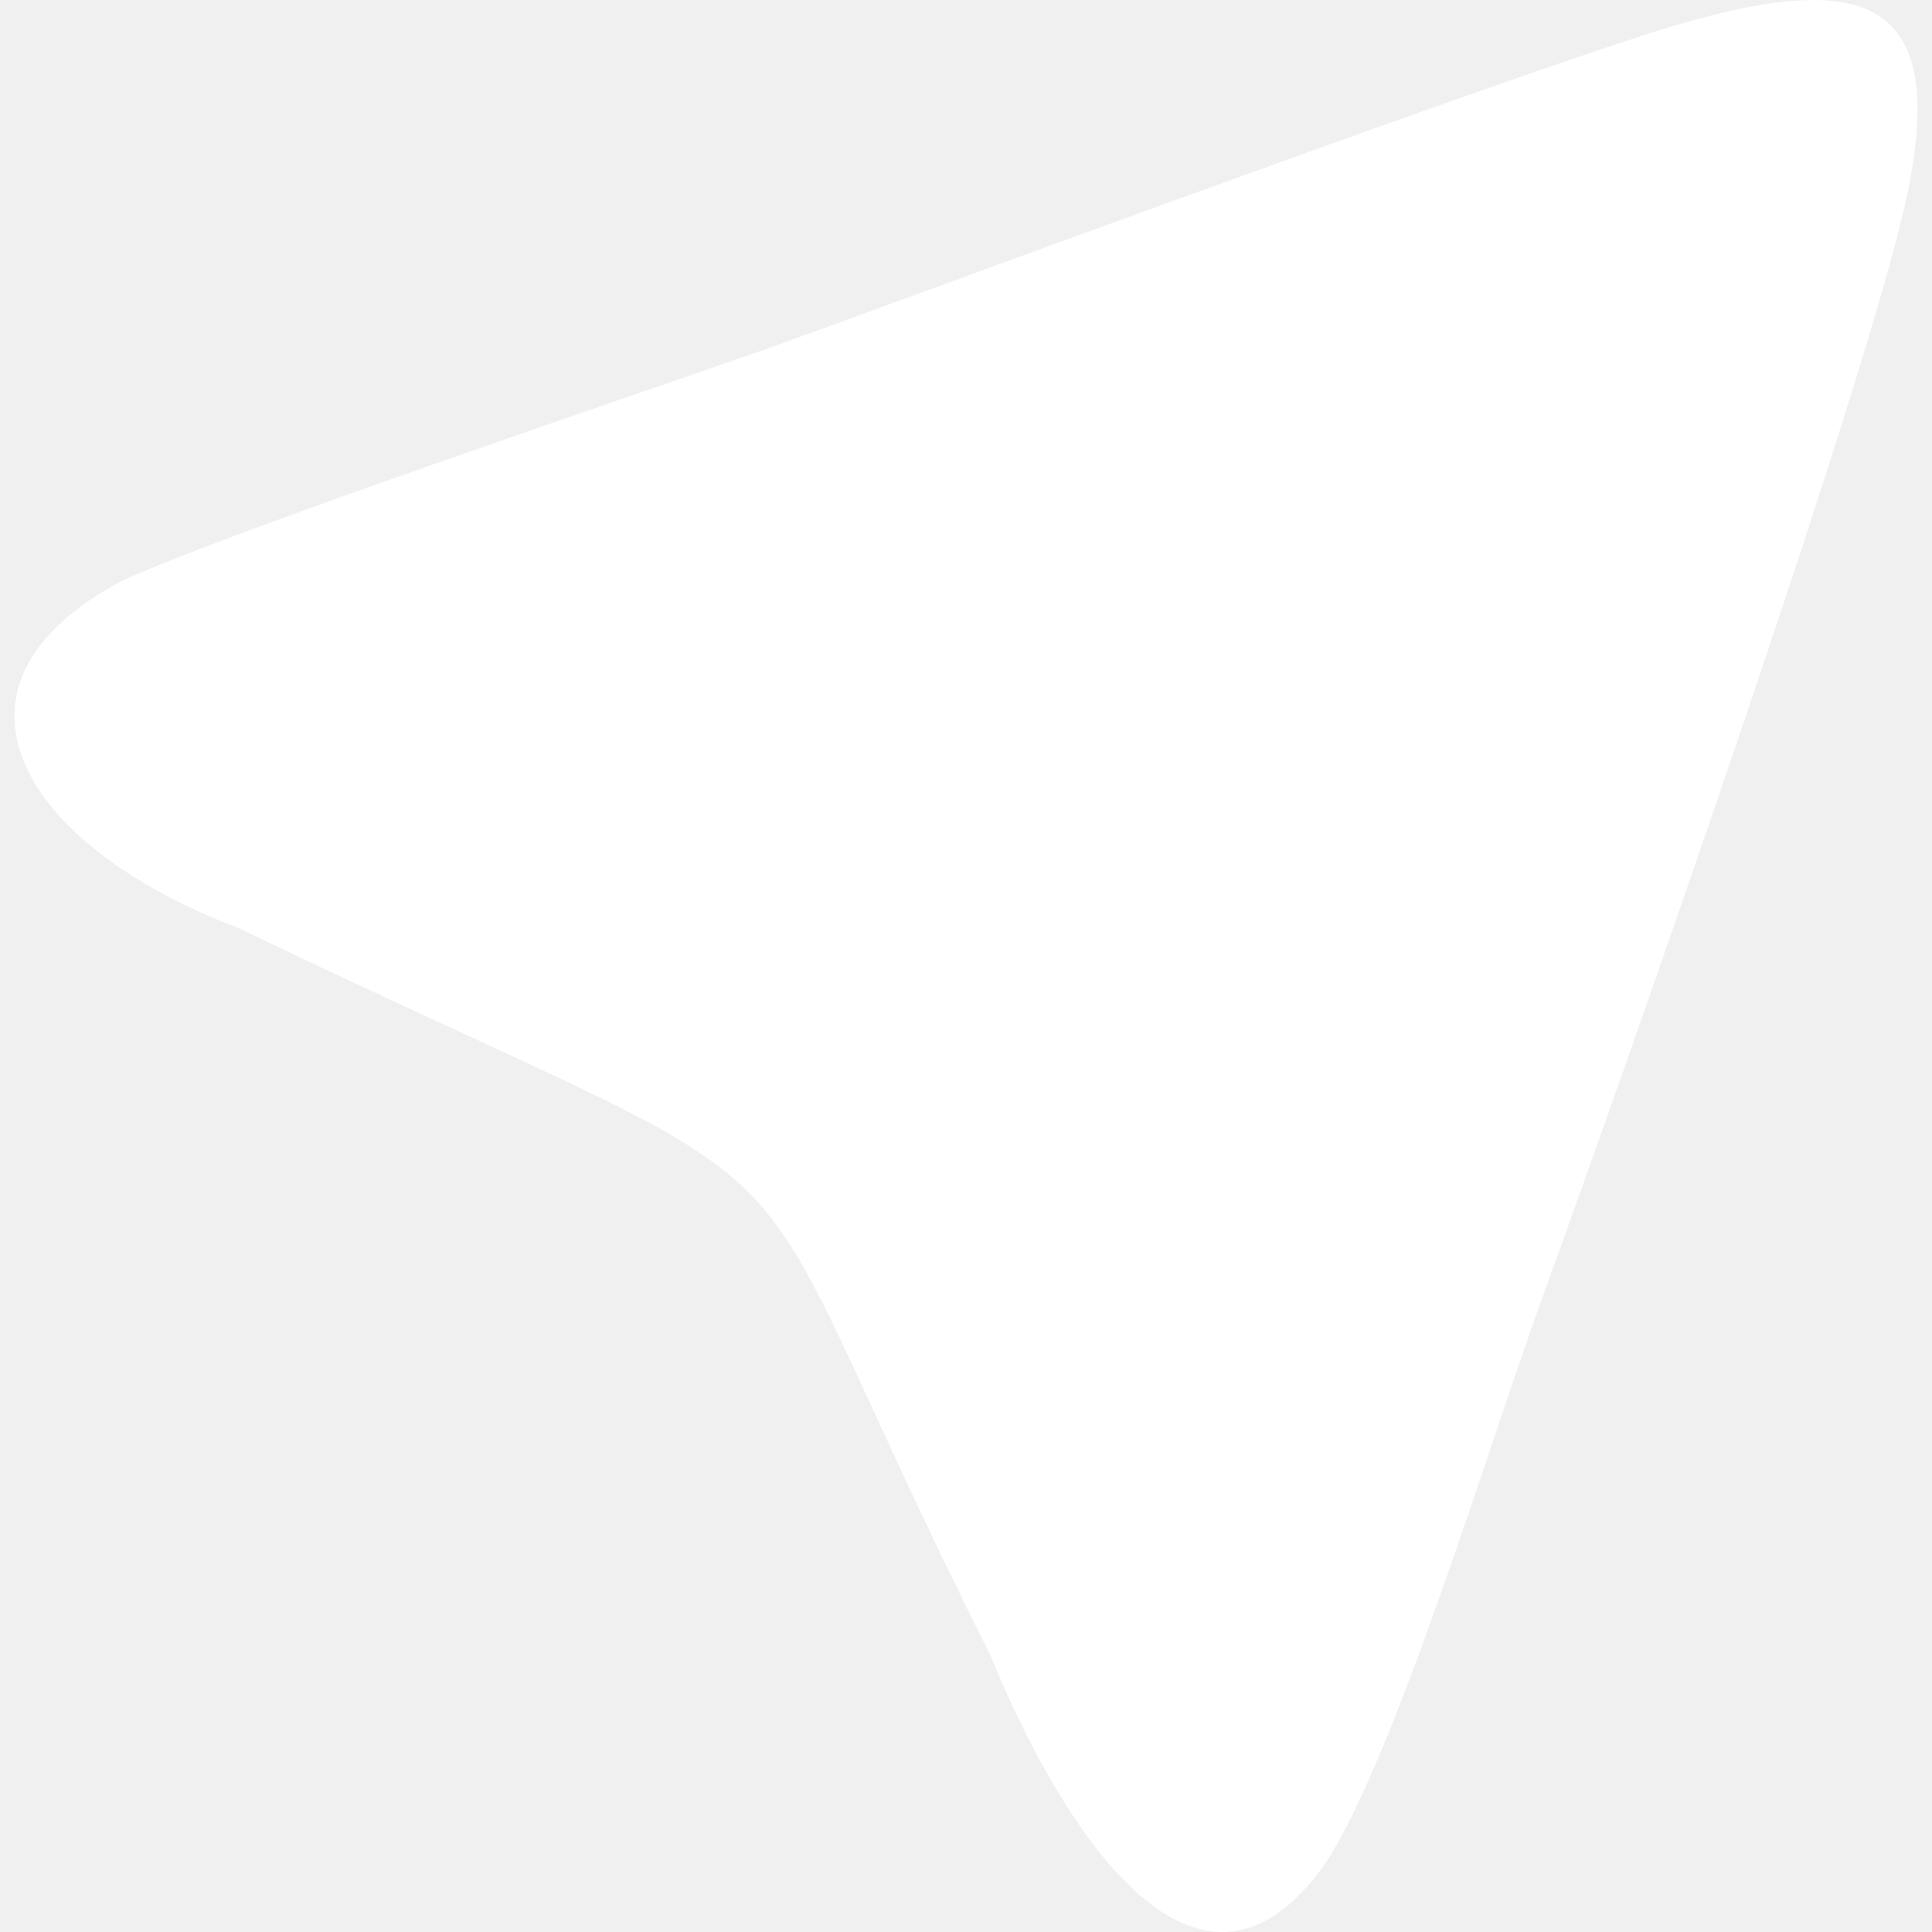
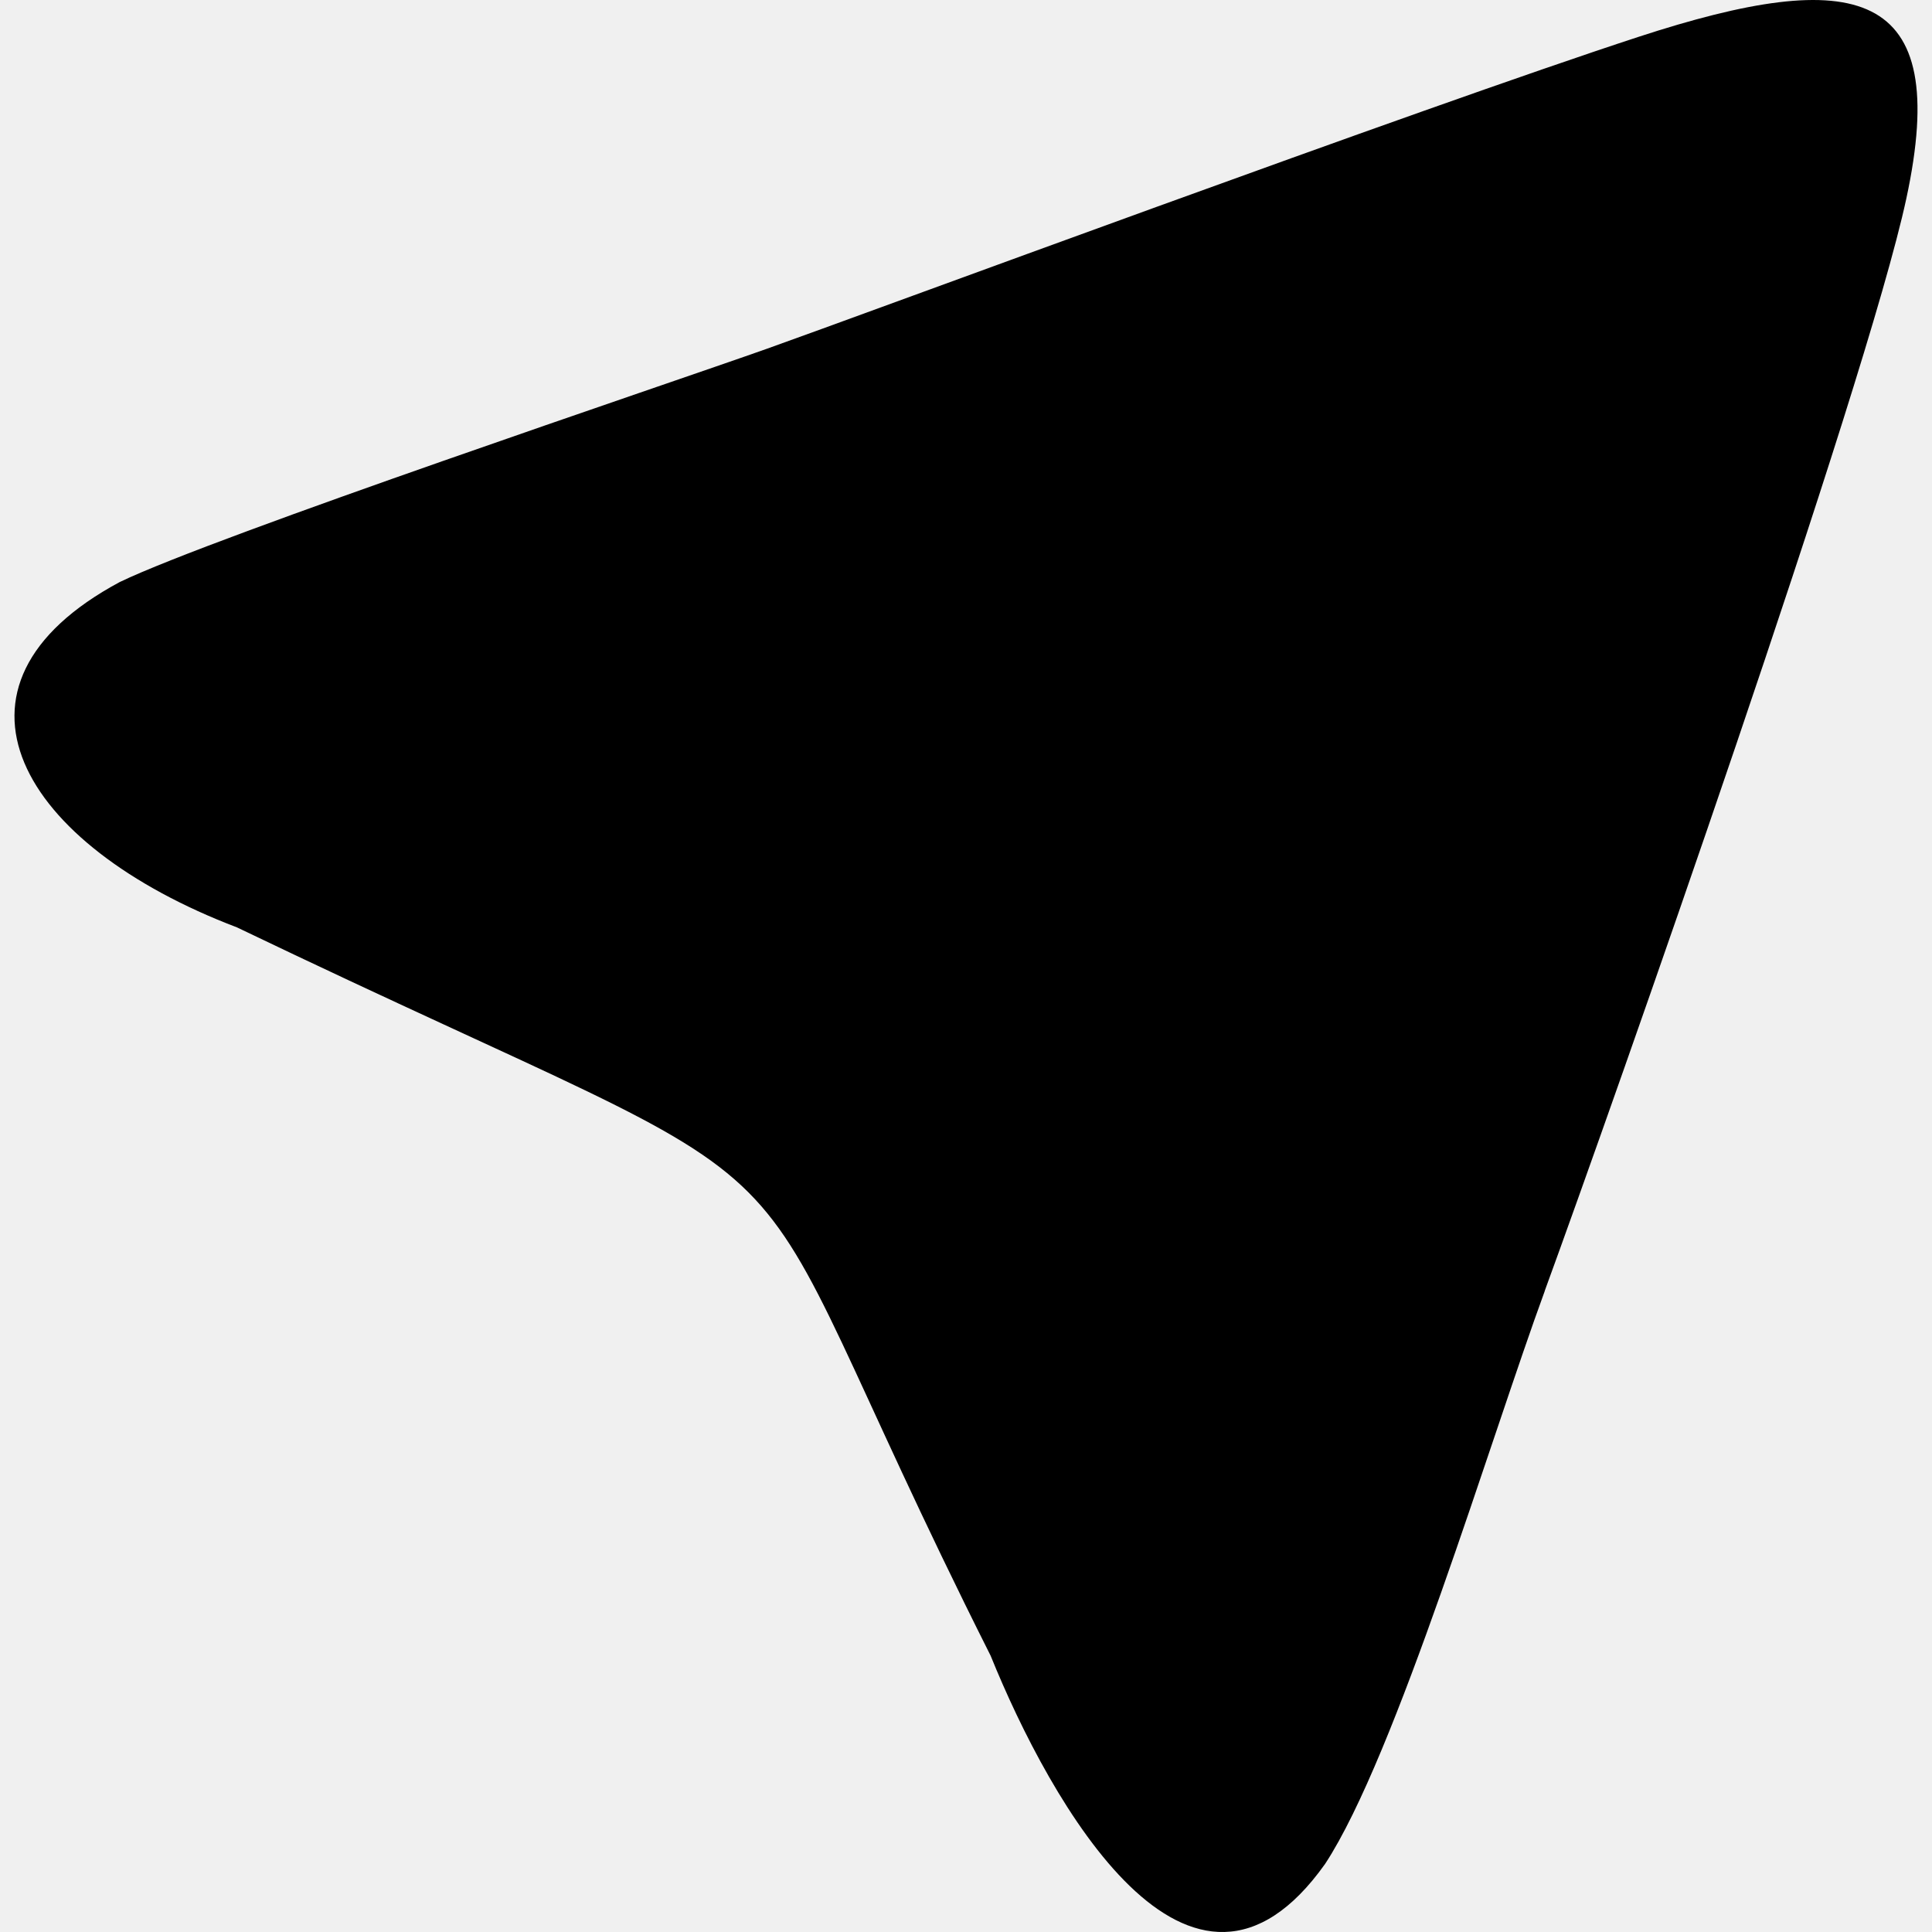
- <svg xmlns="http://www.w3.org/2000/svg" viewBox="0 0 16 16" fill="#ffffff" fill-rule="evenodd" clip-rule="evenodd" stroke-linejoin="round" stroke-miterlimit="1.414">
+ <svg xmlns="http://www.w3.org/2000/svg" viewBox="0 0 16 16" fill="#000000" fill-rule="evenodd" clip-rule="evenodd" stroke-linejoin="round" stroke-miterlimit="1.414">
  <path d="M12.793 10.69c.57-1.56 2.66-7.49 2.994-9.044.38-1.76-.414-1.93-2.22-1.34-1.805.59-6.435 2.305-7.215 2.582-.78.277-4.573 1.552-5.36 1.932-1.606.862-.825 2.177.97 2.86 5.37 2.577 3.845 1.264 6.242 6.032.493 1.218 1.656 3.293 2.77 1.724.586-.892 1.37-3.52 1.82-4.747z" fill-rule="nonzero" />
</svg>
